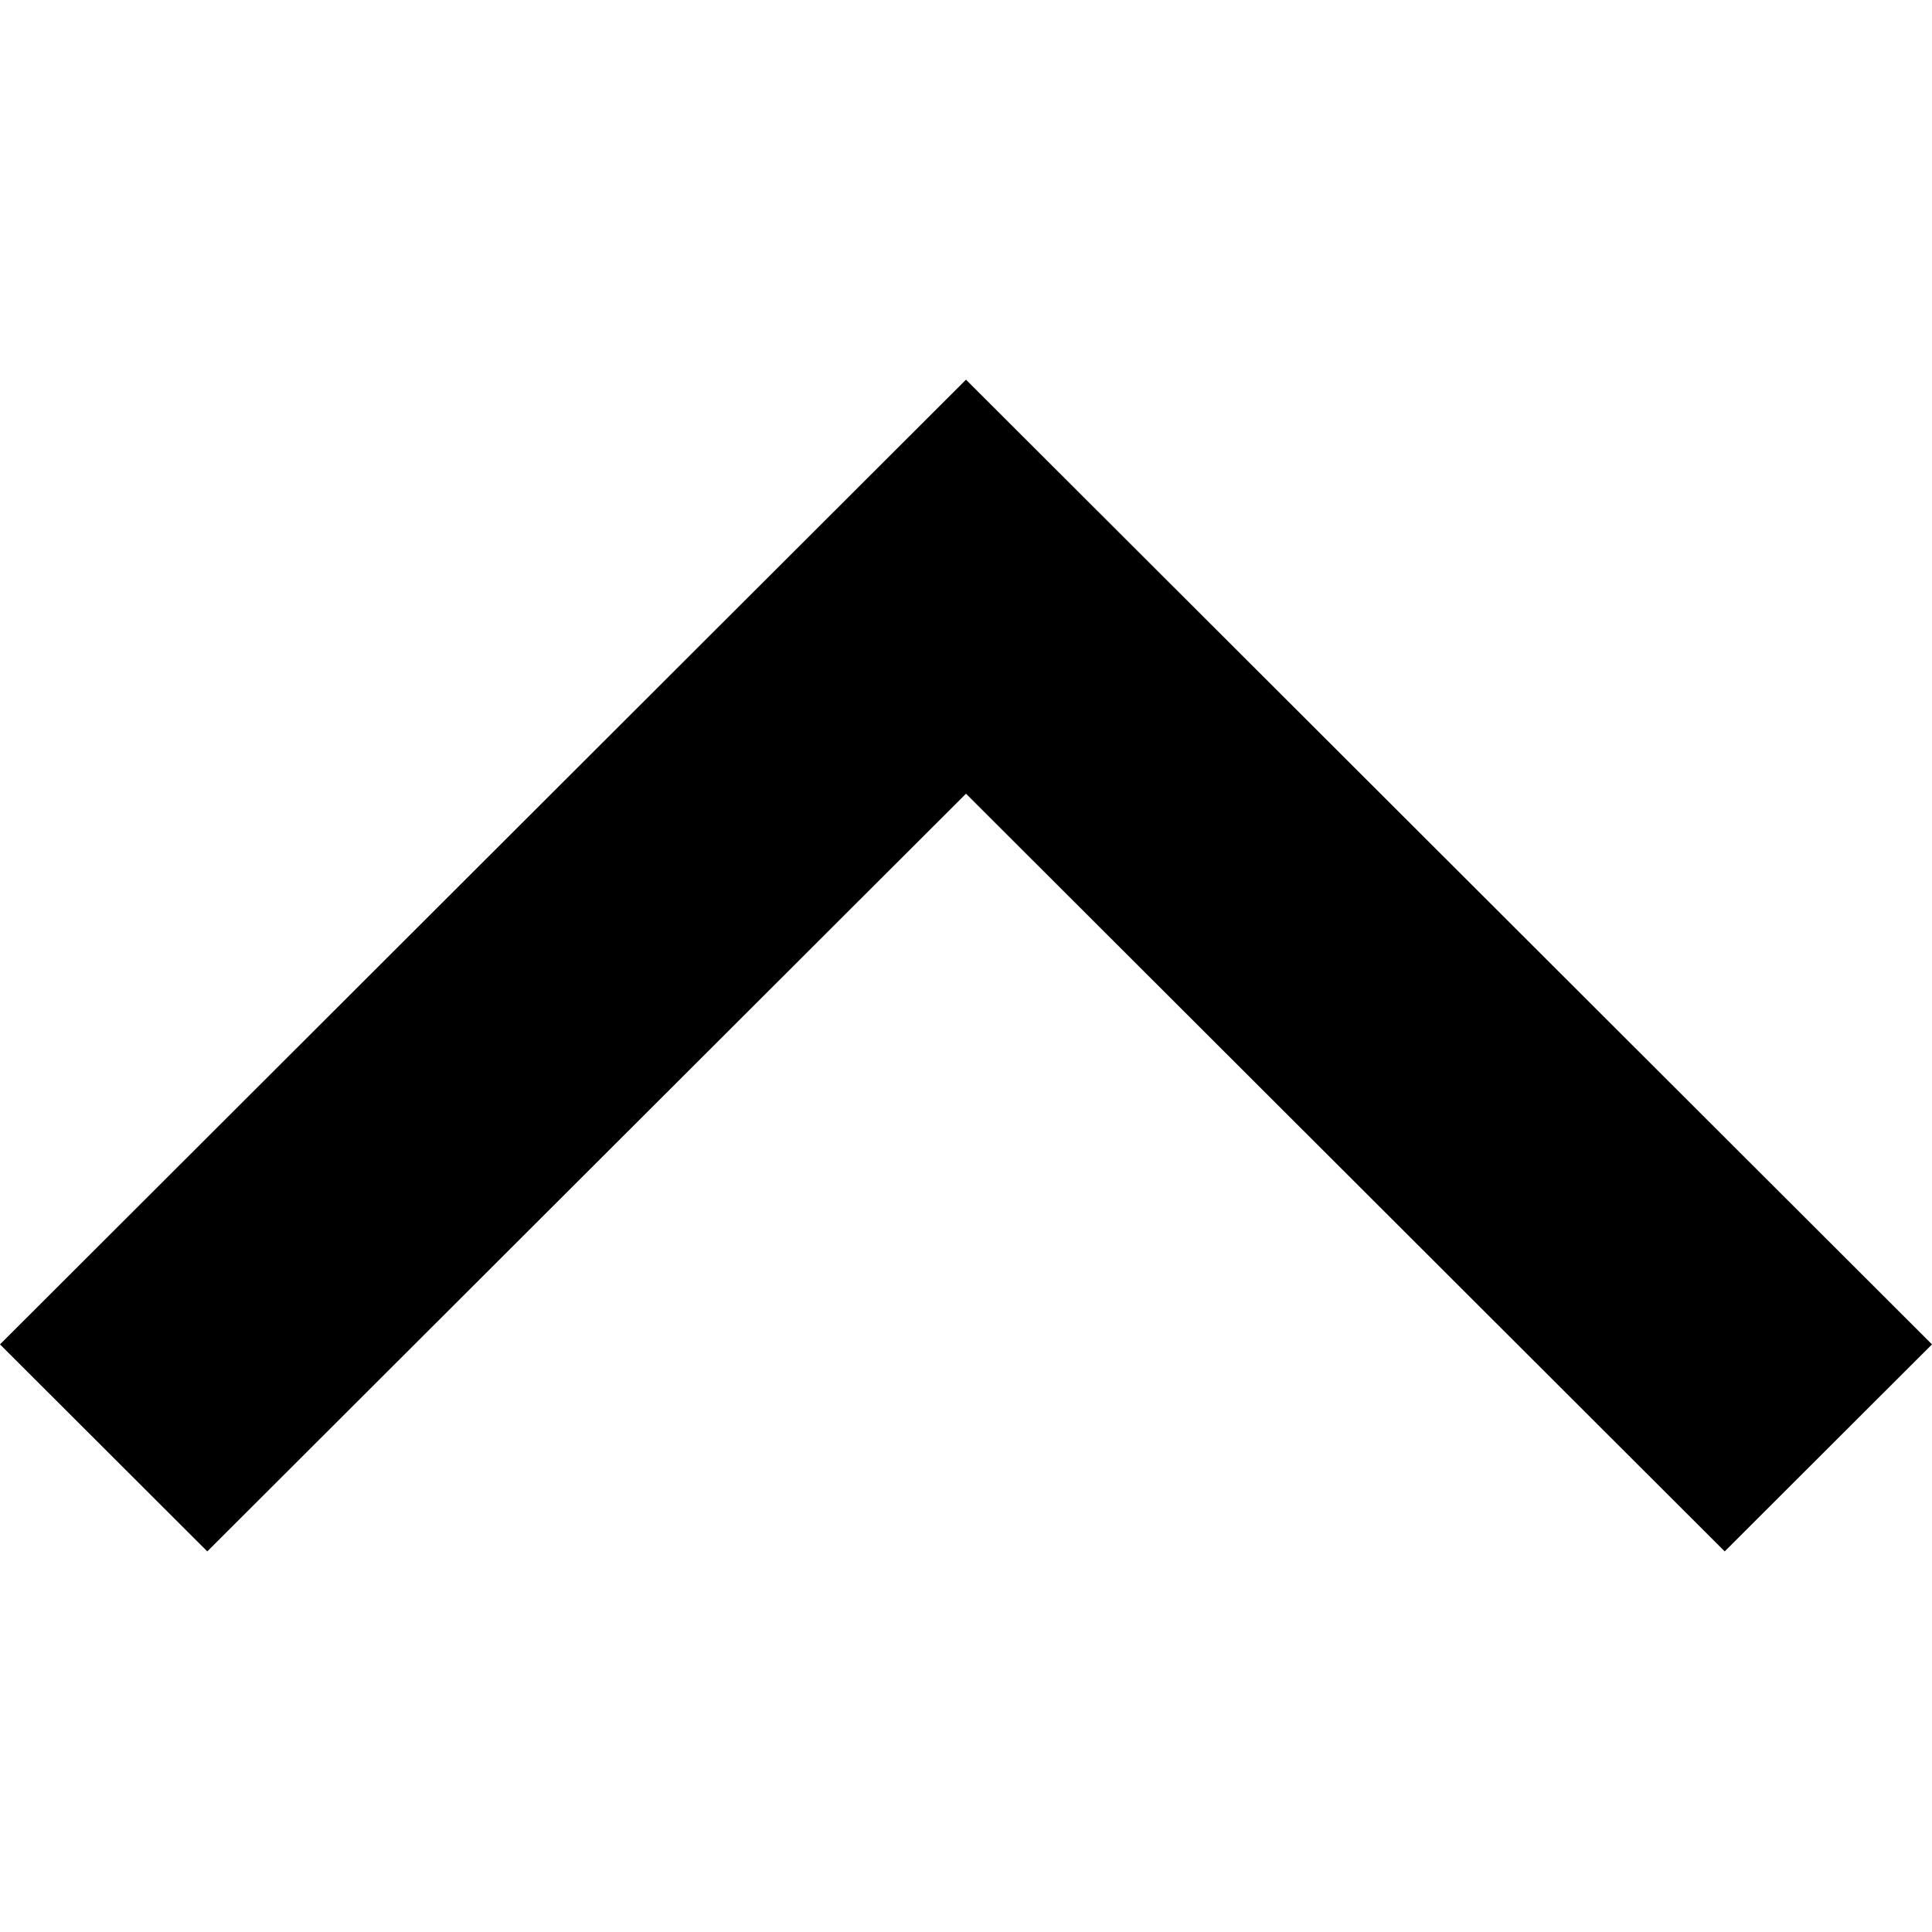
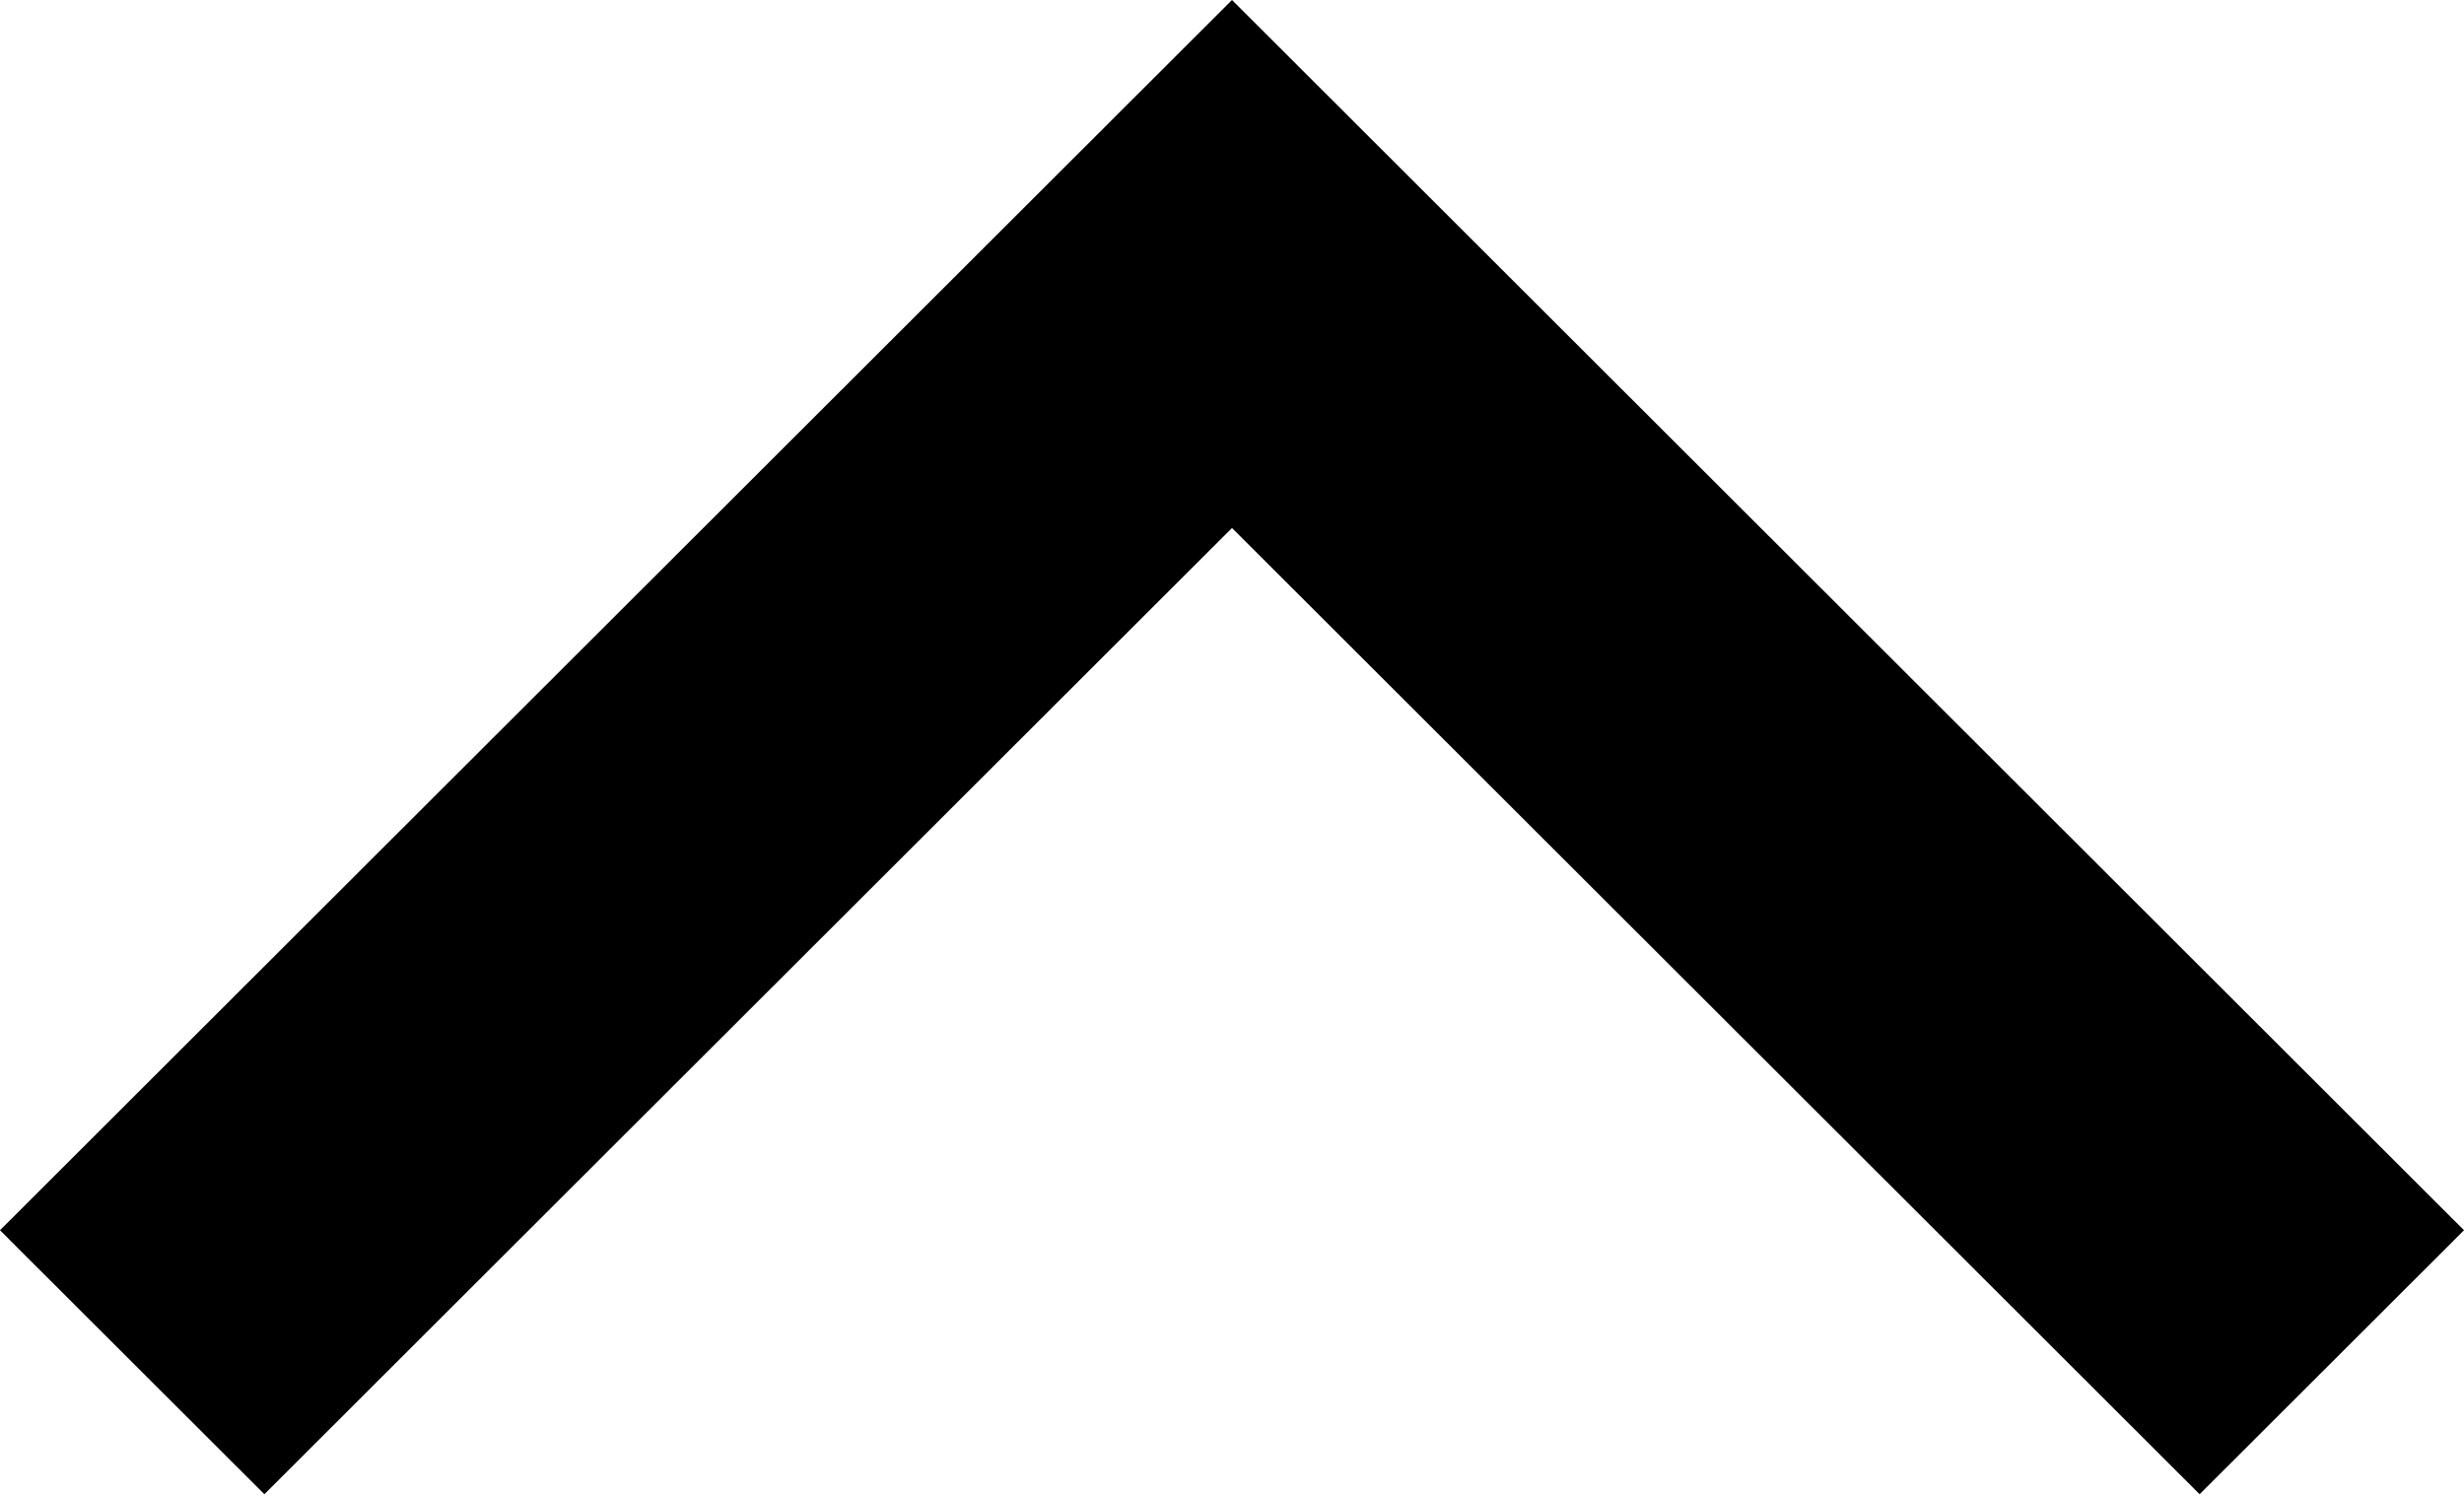
- <svg xmlns="http://www.w3.org/2000/svg" width="1000" height="1000" viewBox="0 0 1000 1000" fill="none">
-   <path d="M1000 695.848L892.704 803L500 410.822L107.296 803L0 695.848L500 196.518L1000 695.848Z" fill="currentColor" />
+ <svg xmlns="http://www.w3.org/2000/svg" width="1000" height="607" viewBox="0 0 1000 607" fill="none">
+   <path d="M1000 499.33L892.704 606.482L500 214.305L107.296 606.482L0 499.33L500 0L1000 499.33Z" fill="black" />
</svg>
